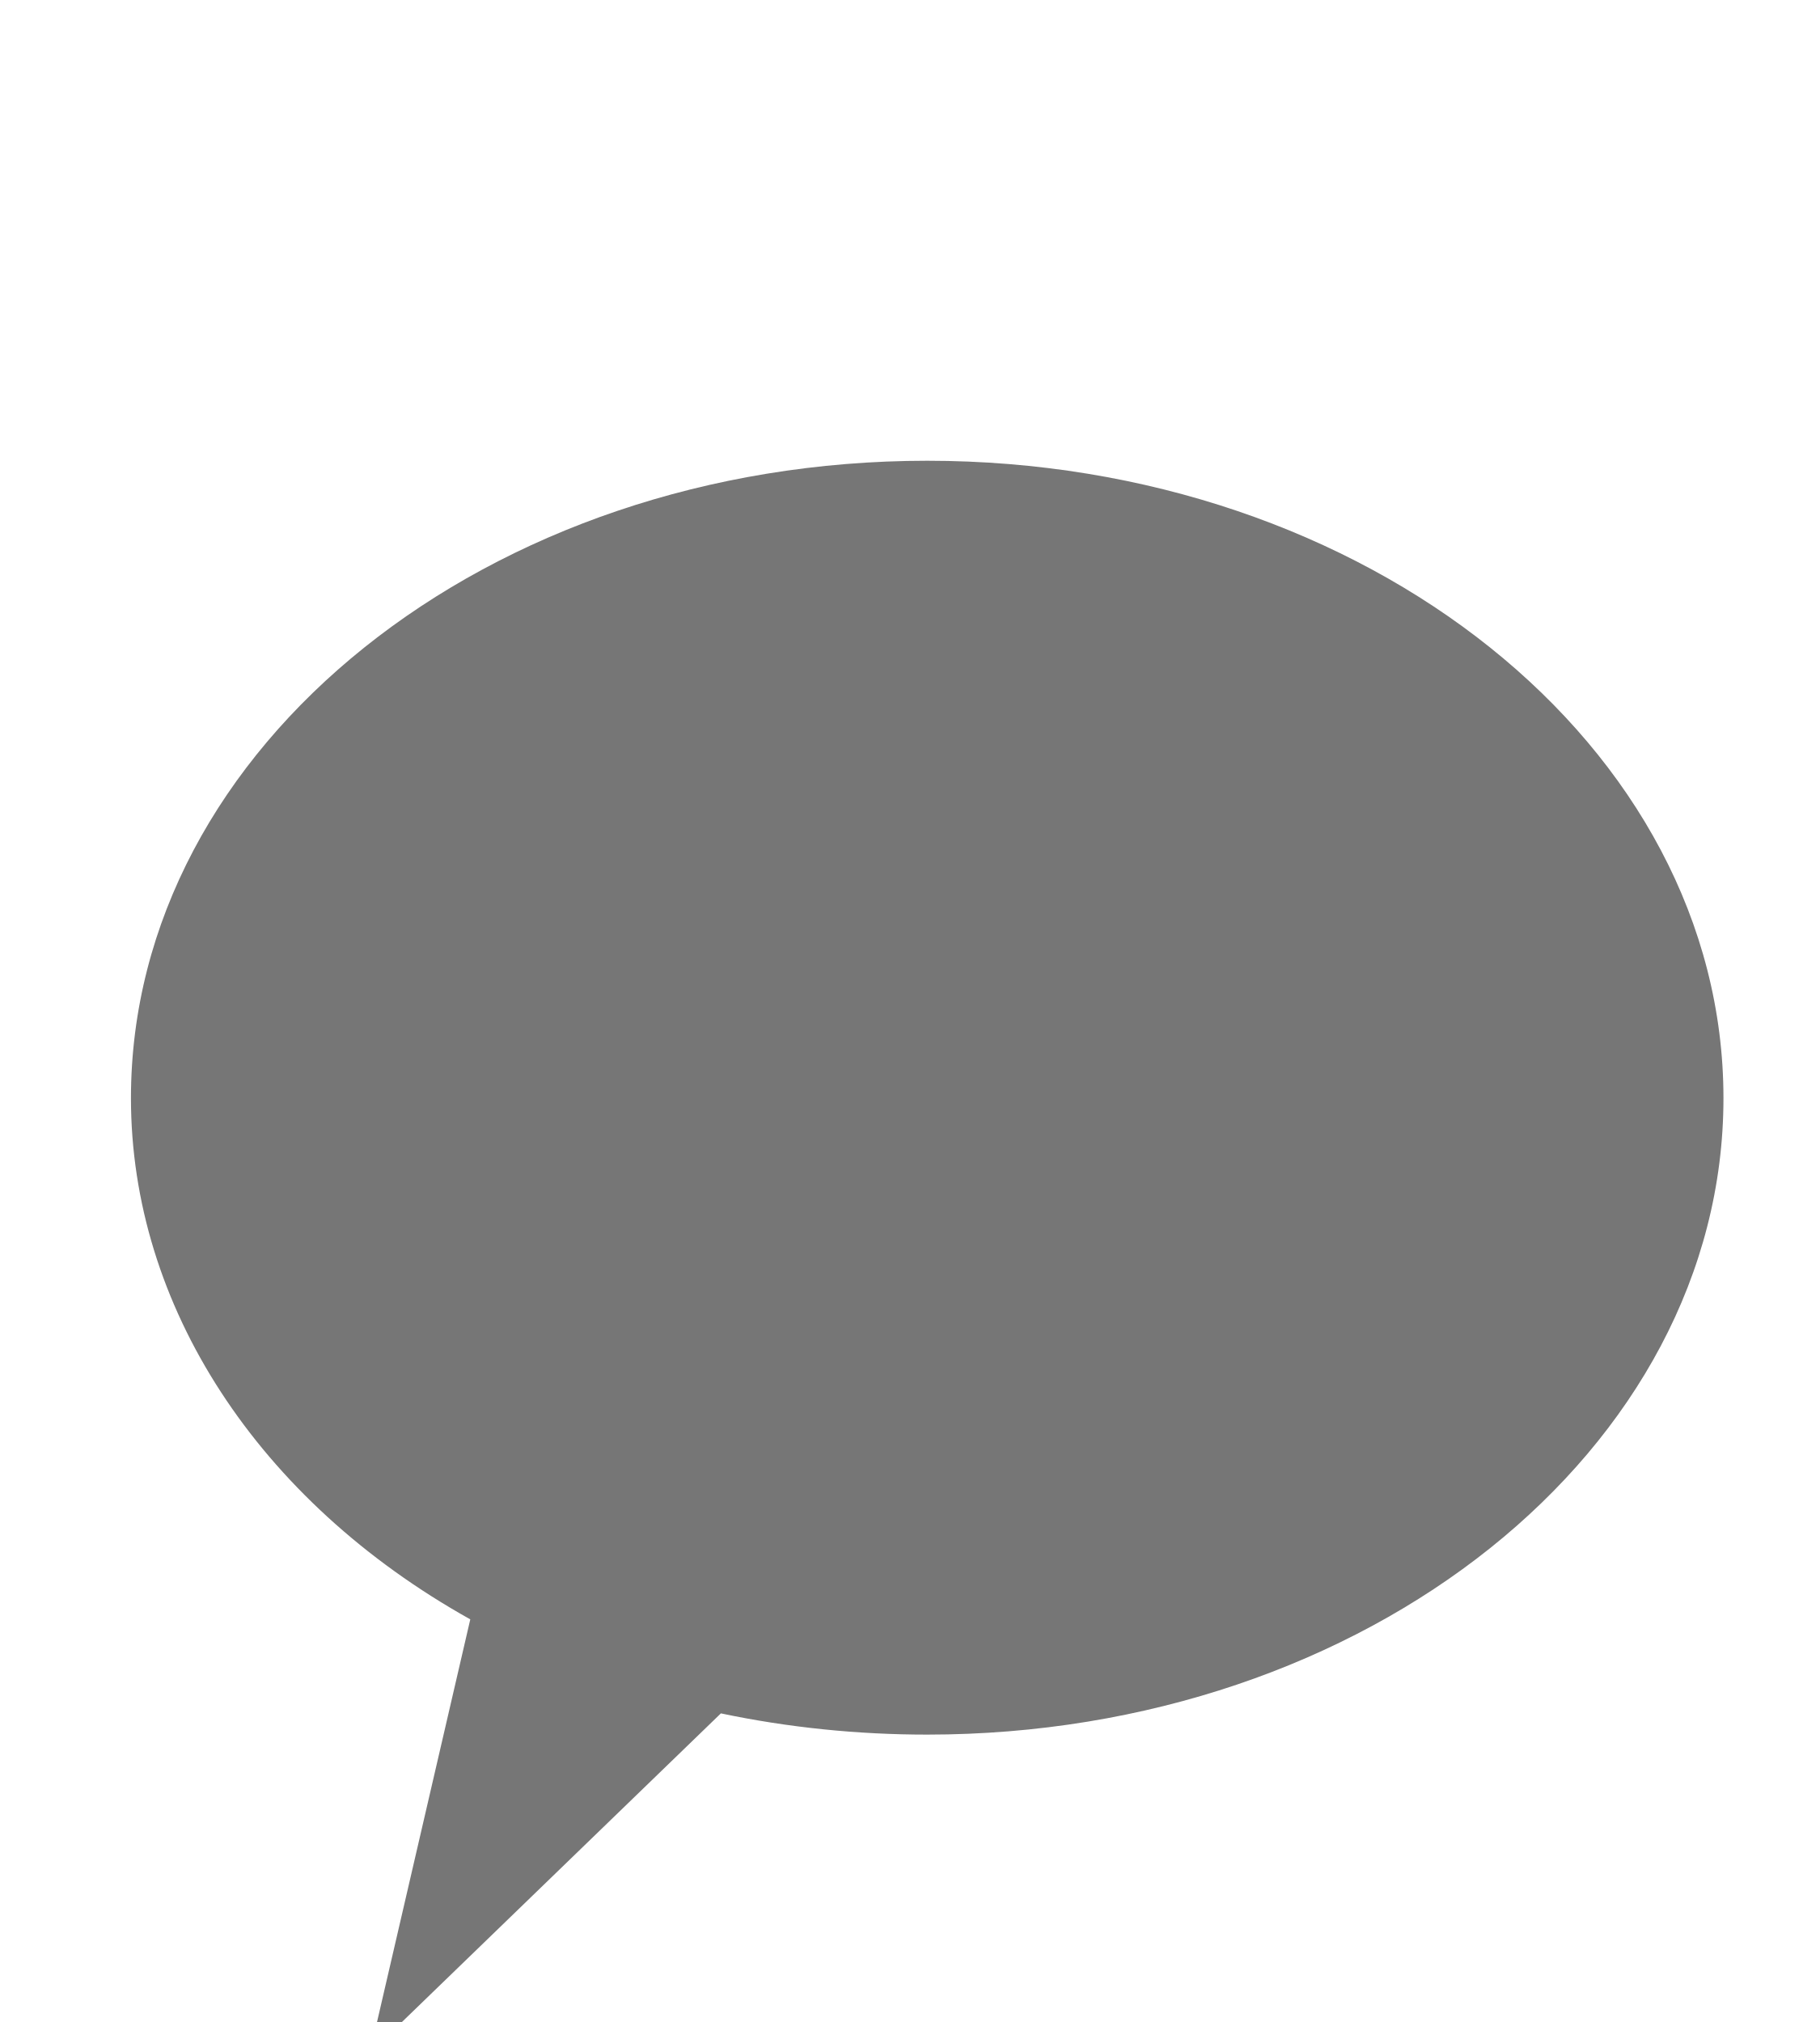
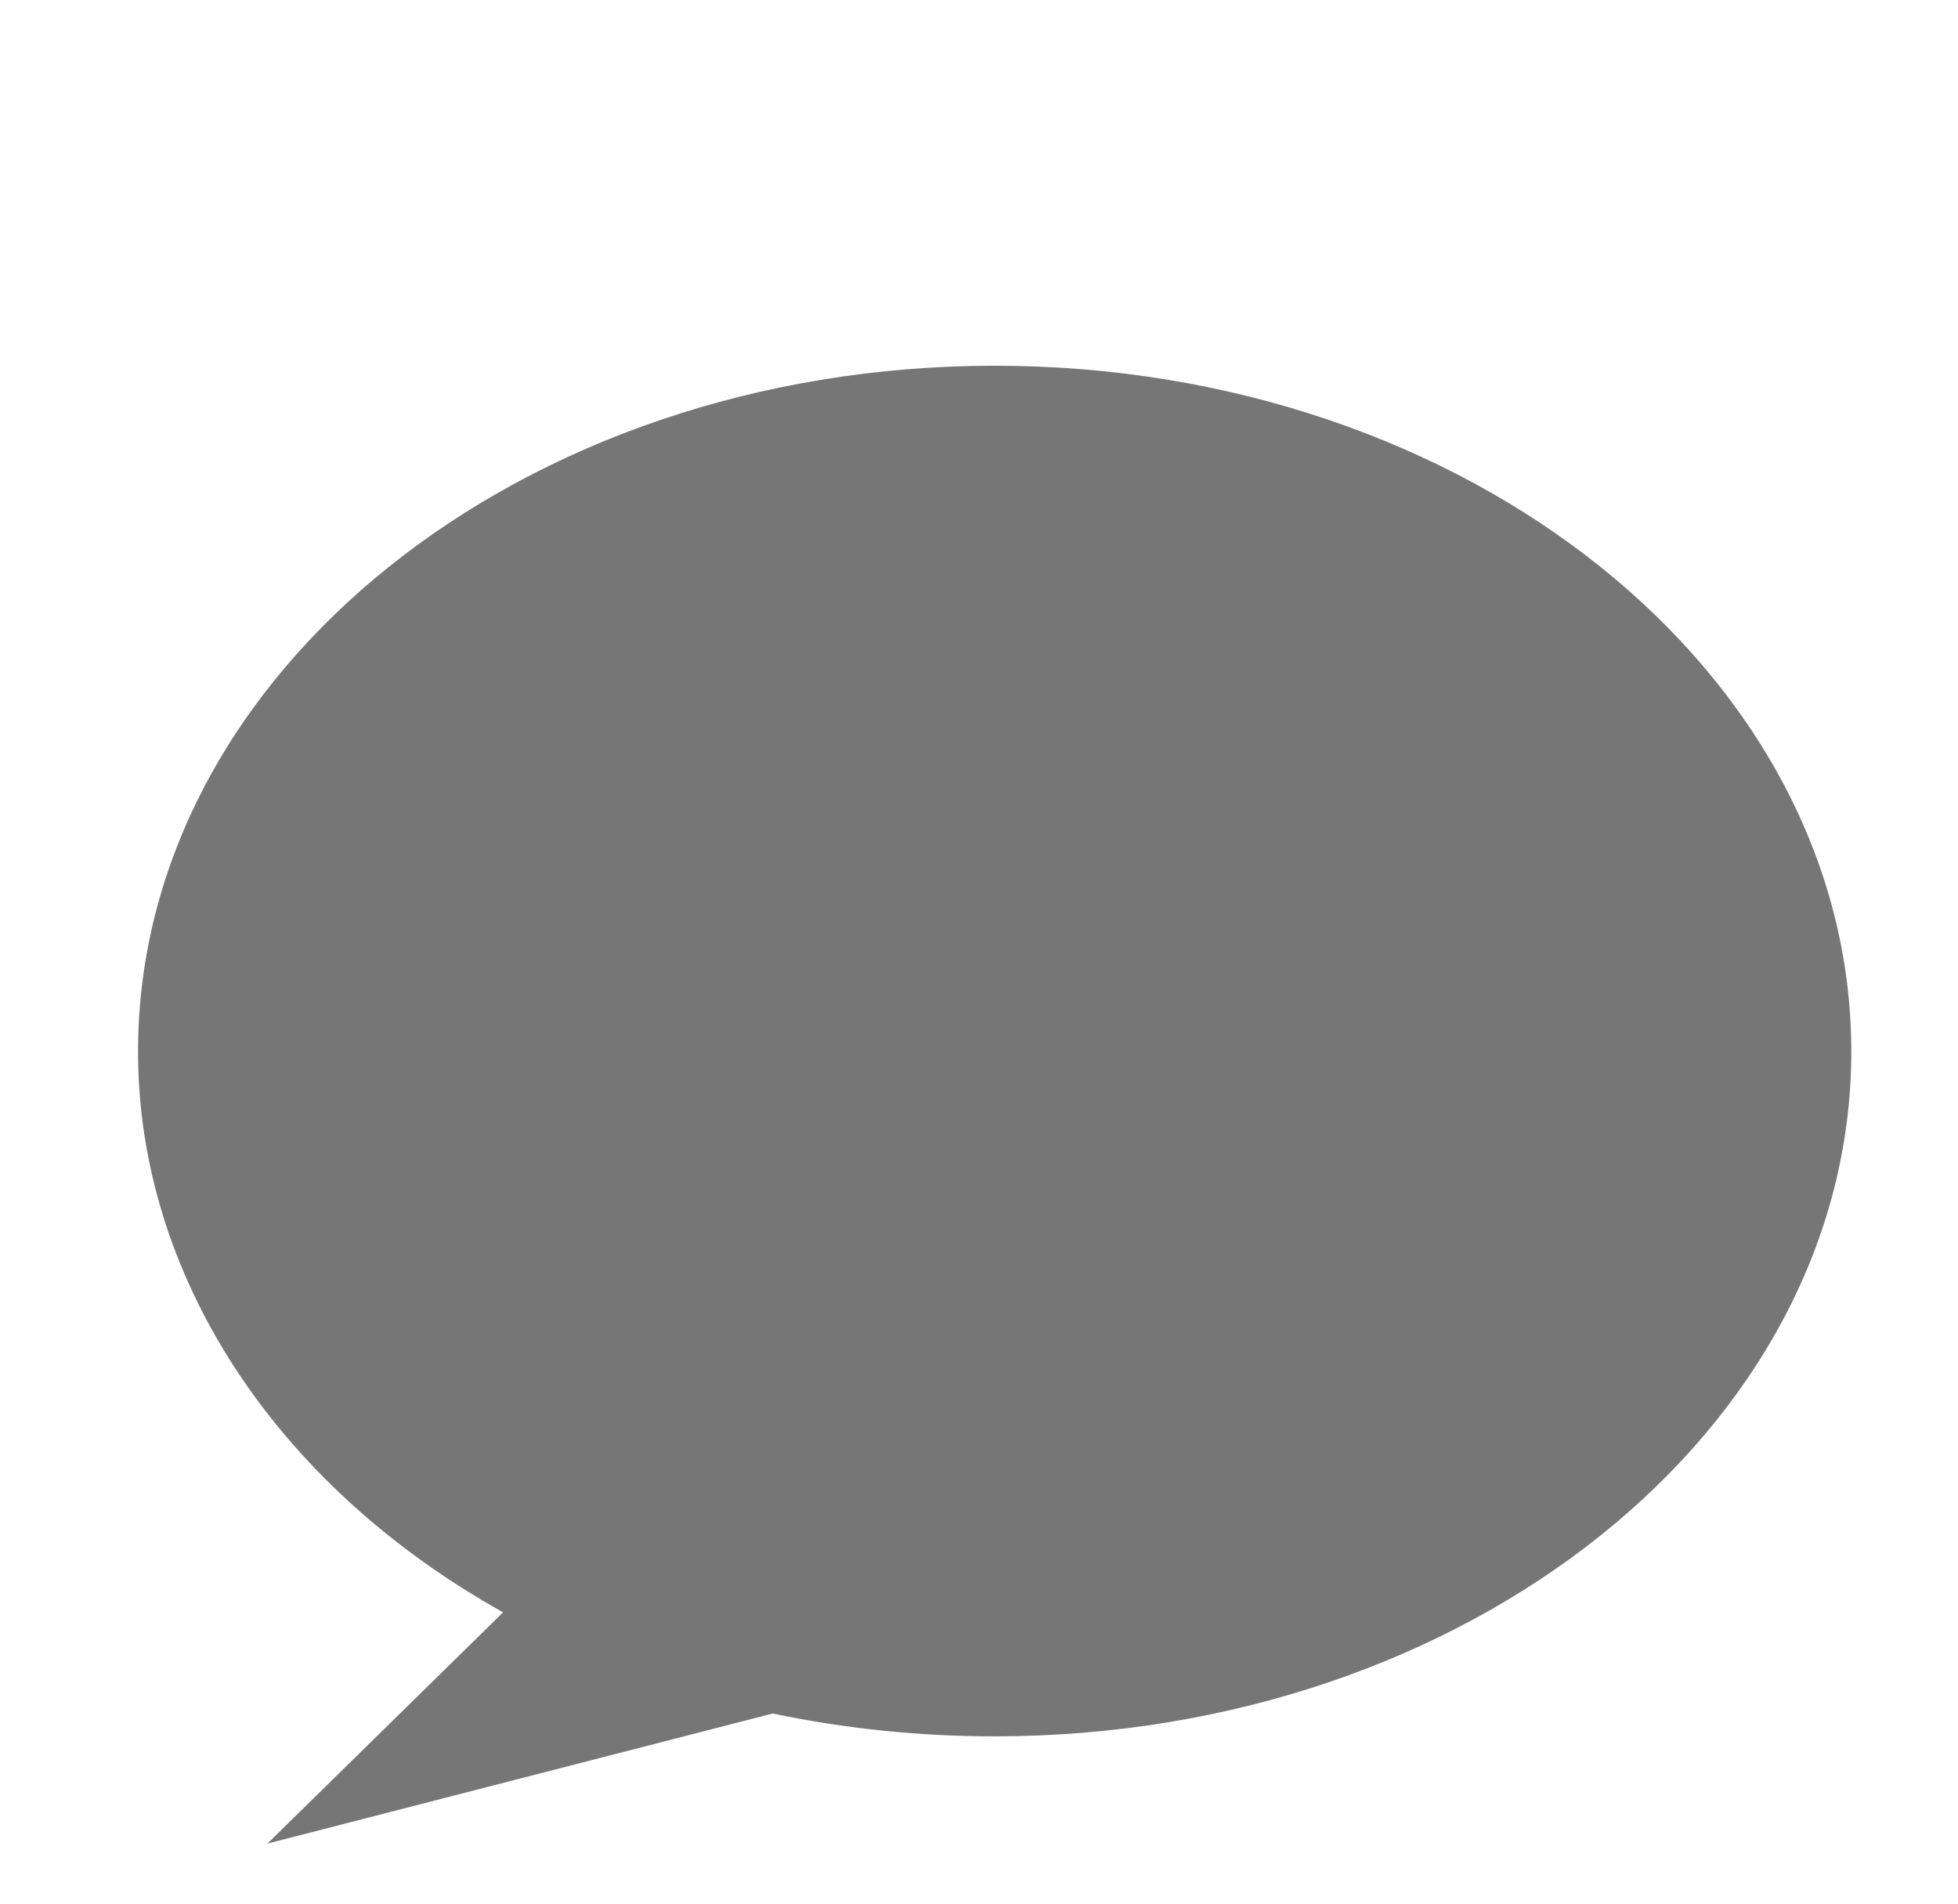
- <svg xmlns="http://www.w3.org/2000/svg" width="100%" height="100%" viewBox="0 0 36 40" version="1.1" xml:space="preserve" style="fill-rule:evenodd;clip-rule:evenodd;stroke-linejoin:round;stroke-miterlimit:2;">
-   <g transform="matrix(1,0,0,1,-493,-816)">
-     <g id="Plan-de-travail1" transform="matrix(1,0,0,1.69333,0,0)">
-       <rect x="0" y="0" width="1920" height="1200" style="fill:none;" />
-       <g>
-         <g transform="matrix(0.315021,0,0,0.187606,-1926.29,8.84496)">
-           <g>
-             <g id="ruban">
-                         </g>
-           </g>
+ <svg xmlns="http://www.w3.org/2000/svg" width="100%" height="100%" viewBox="0 0 36 35" version="1.1" xml:space="preserve" style="fill-rule:evenodd;clip-rule:evenodd;stroke-linejoin:round;stroke-miterlimit:2;">
+   <rect id="Plan-de-travail2" x="0" y="0" width="36" height="34.003" style="fill:none;" />
+   <clipPath id="_clip1">
+     <rect x="0" y="0" width="36" height="34.003" />
+   </clipPath>
+   <g clip-path="url(#_clip1)">
+     <g>
+       <g id="Plan-de-travail1">
+         <rect x="-493" y="-821.997" width="1920" height="2032" style="fill:none;" />
+         <g>
+           <path d="M34.038,19.334c0,-6.96 -7.058,-12.61 -15.75,-12.61c-8.693,0 -15.75,5.65 -15.75,12.61c0,4.1 2.505,7.96 6.712,10.31l-4.334,4.252l9.291,-2.392c1.331,0.28 2.703,0.42 4.081,0.42c8.692,0 15.75,-5.64 15.75,-12.59Z" style="fill:#767676;" />
        </g>
-       </g>
-       <g transform="matrix(1,0,0,0.590551,348.475,287.112)">
-         <text x="144.138px" y="326.168px" style="font-family:'Helsinki';font-size:36px;">P</text>
-         <text x="167.868px" y="326.168px" style="font-family:'Helsinki';font-size:25.714px;">ARTIE</text>
-         <text x="251.51px" y="326.168px" style="font-family:'Helsinki';font-size:36px;">6 : L</text>
-         <text x="323.264px" y="326.168px" style="font-family:'Helsinki';font-size:25.714px;">A</text>
-         <text x="350.065px" y="326.168px" style="font-family:'Helsinki';font-size:25.714px;">PEUR</text>
-       </g>
-       <g transform="matrix(1,0,0,0.590551,2.33333,-250)">
-         <path d="M524.757,1261.06C524.757,1254.1 517.699,1248.45 509.007,1248.45C500.314,1248.45 493.257,1254.1 493.257,1261.06C493.257,1265.16 495.762,1269.02 499.969,1271.37L497.982,1279.95L504.926,1273.23C506.257,1273.51 507.629,1273.65 509.007,1273.65C517.699,1273.65 524.757,1268.01 524.757,1261.06Z" style="fill:rgb(118,118,118);" />
      </g>
    </g>
  </g>
</svg>
